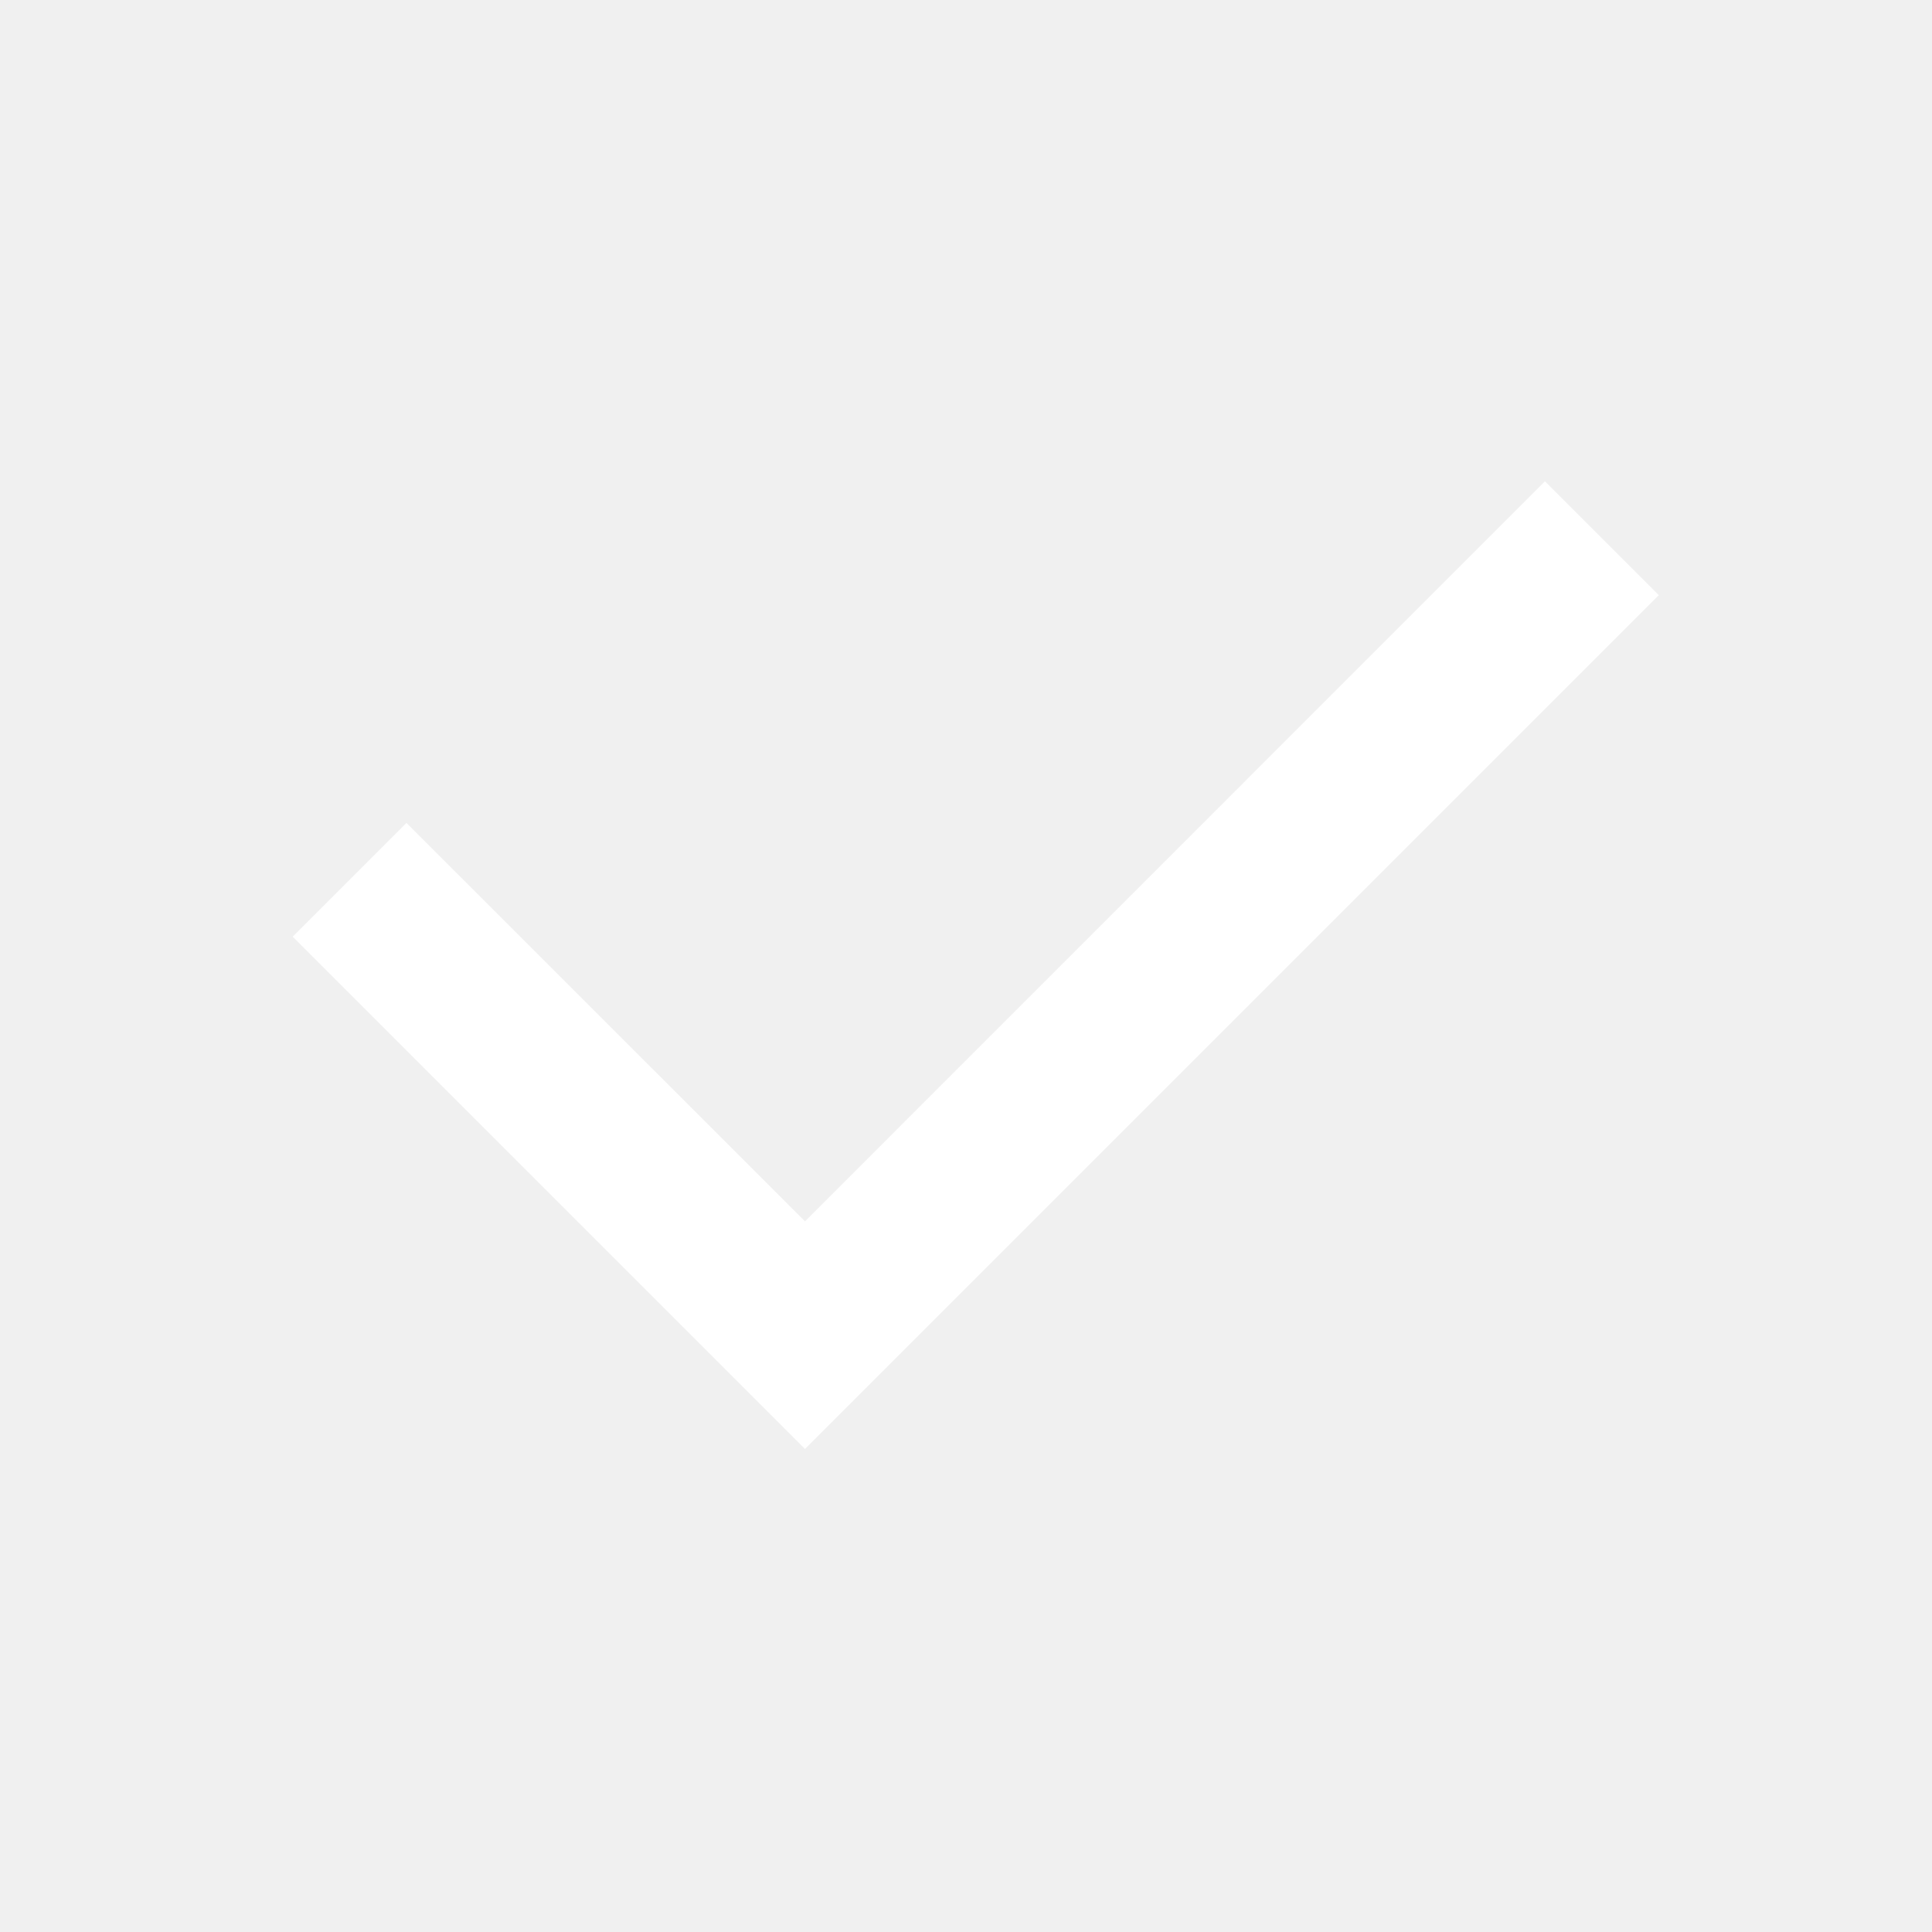
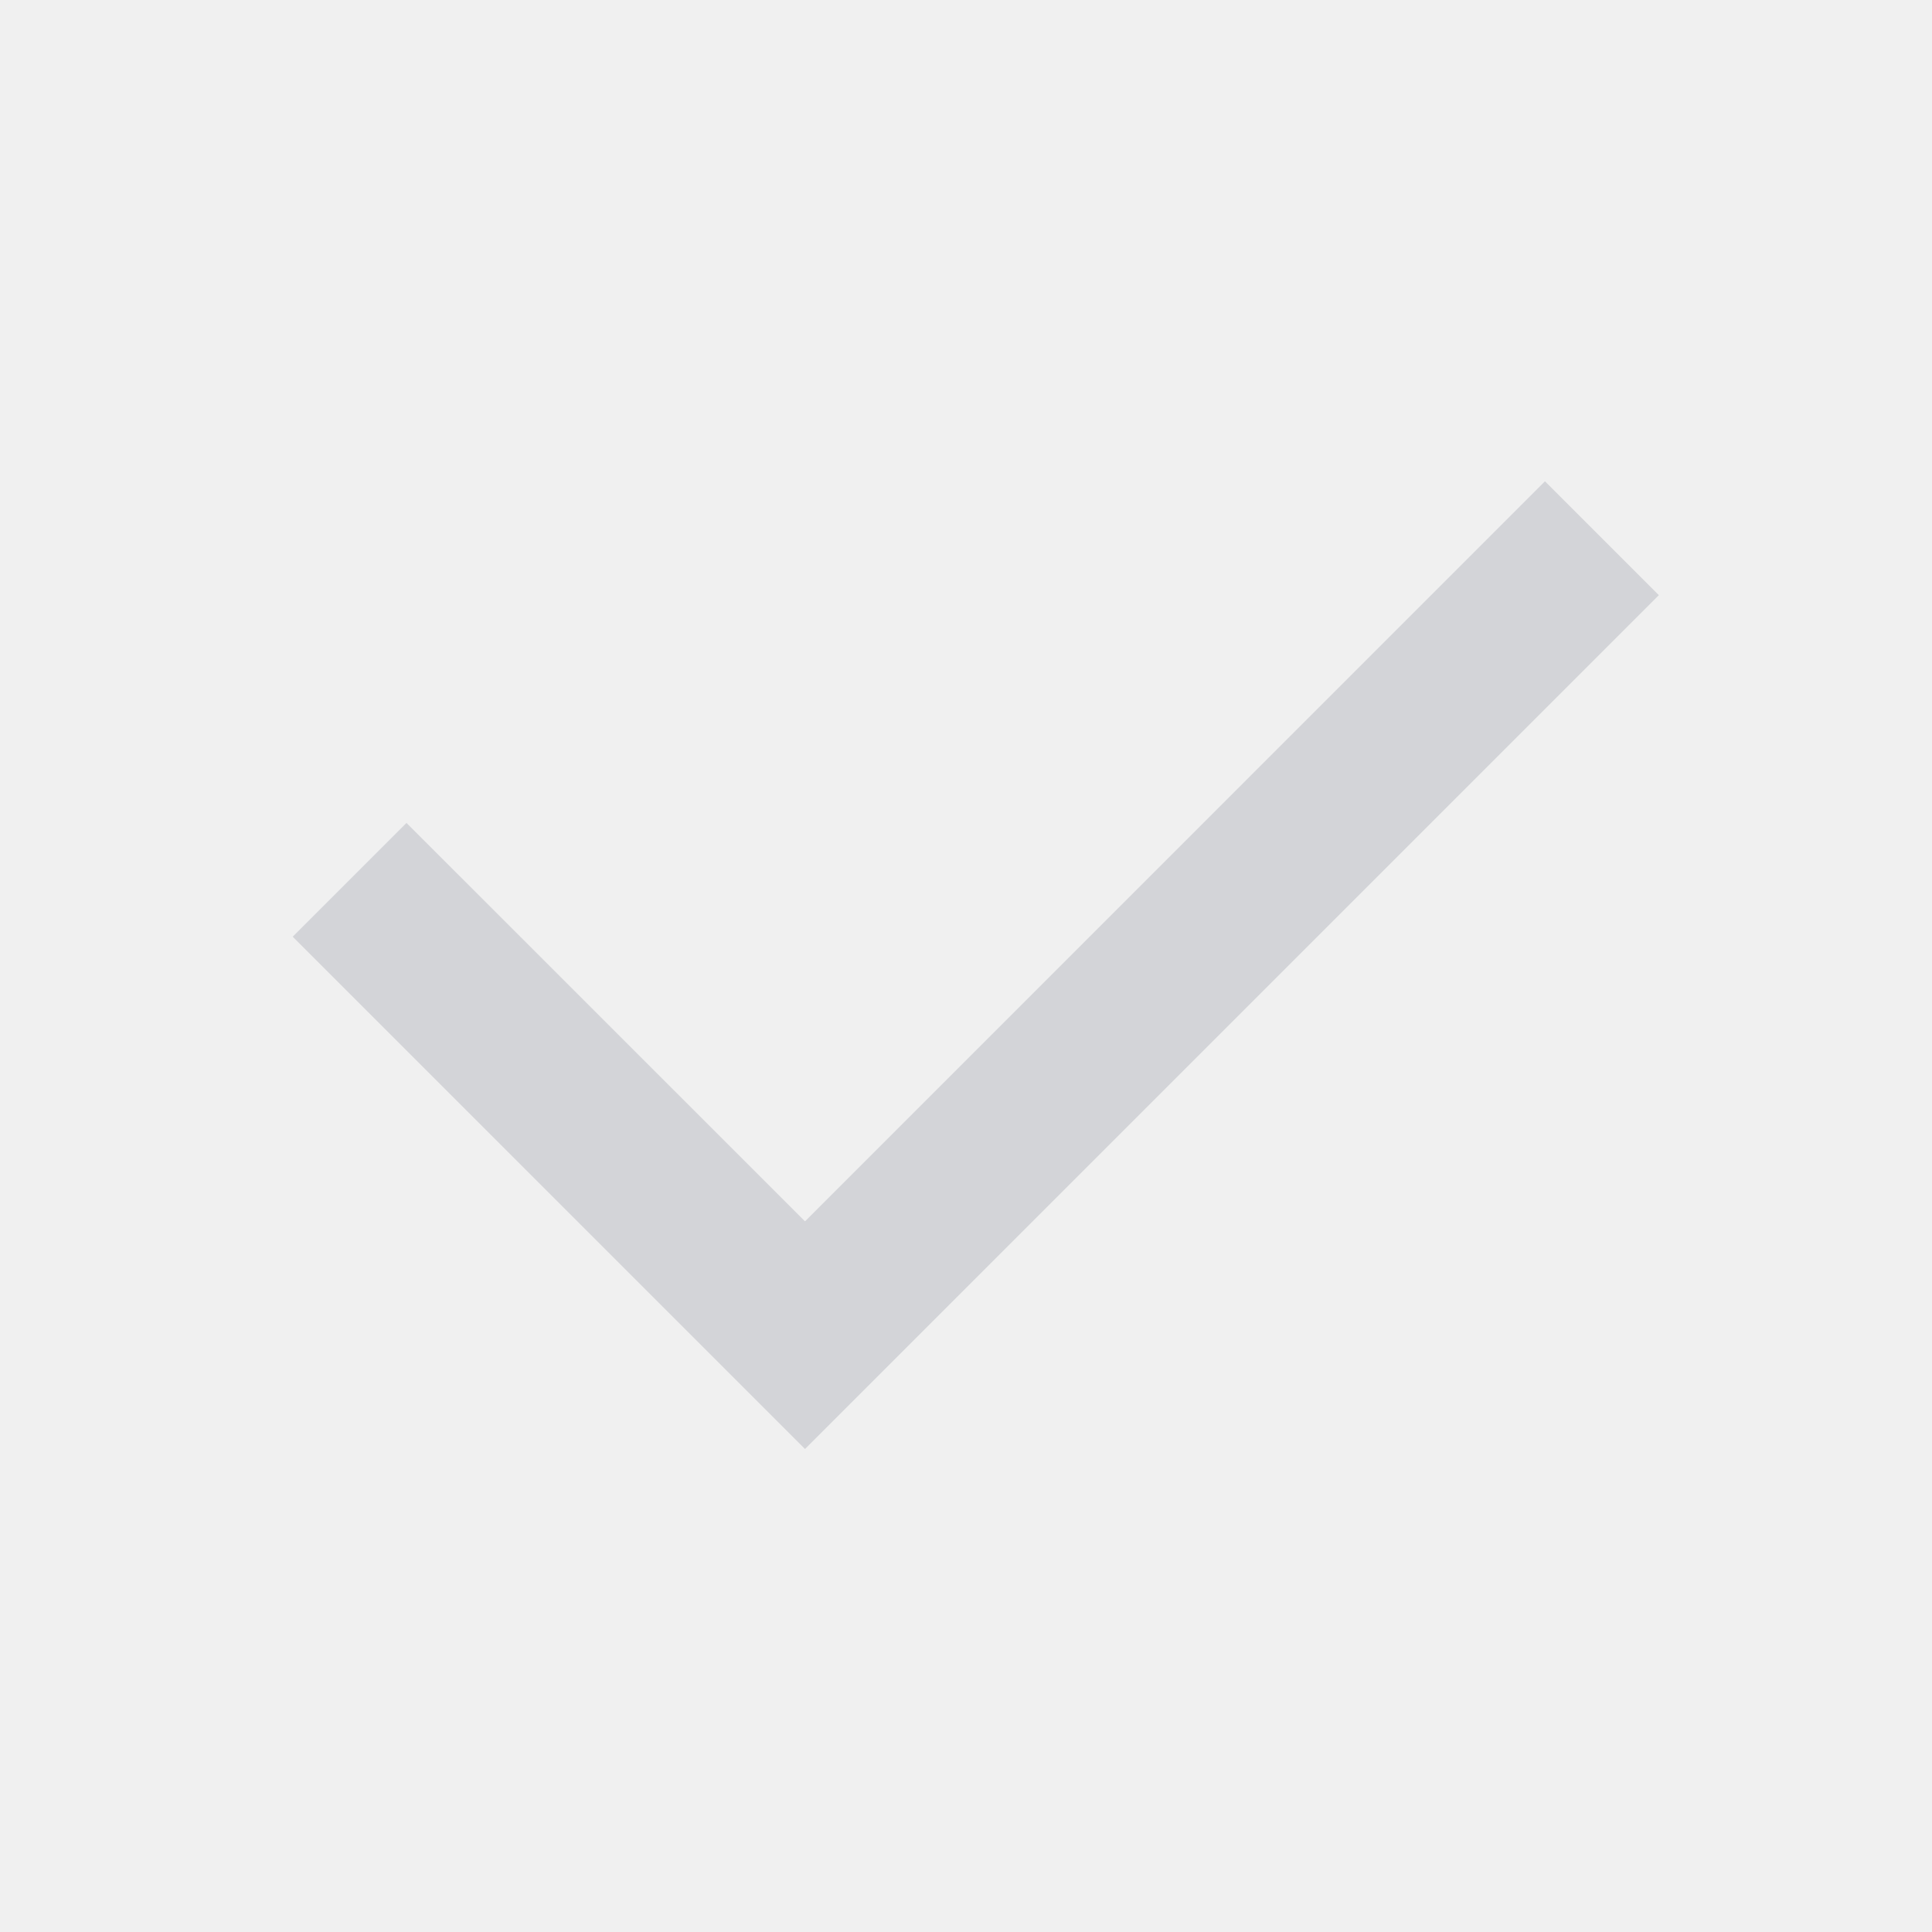
<svg xmlns="http://www.w3.org/2000/svg" width="18" height="18" viewBox="0 0 18 18" fill="none">
-   <g id="icon/24" clip-path="url(#clip0_3374_3126)">
-     <path id="Vector" d="M7.5 11.379L14.394 4.484L15.455 5.545L7.5 13.5L2.727 8.727L3.787 7.667L7.5 11.379Z" fill="white" />
+   <g clip-path="url(#clip0_4074_14422)">
+     <path d="M7.5 11.379L14.394 4.484L15.455 5.545L7.5 13.5L2.727 8.727L3.787 7.667L7.5 11.379Z" fill="#D3D4D8" />
  </g>
  <defs>
-     <clipPath id="clip0_3374_3126">
+     <clipPath id="clip0_4074_14422">
      <rect width="18" height="18" fill="white" />
    </clipPath>
  </defs>
</svg>
